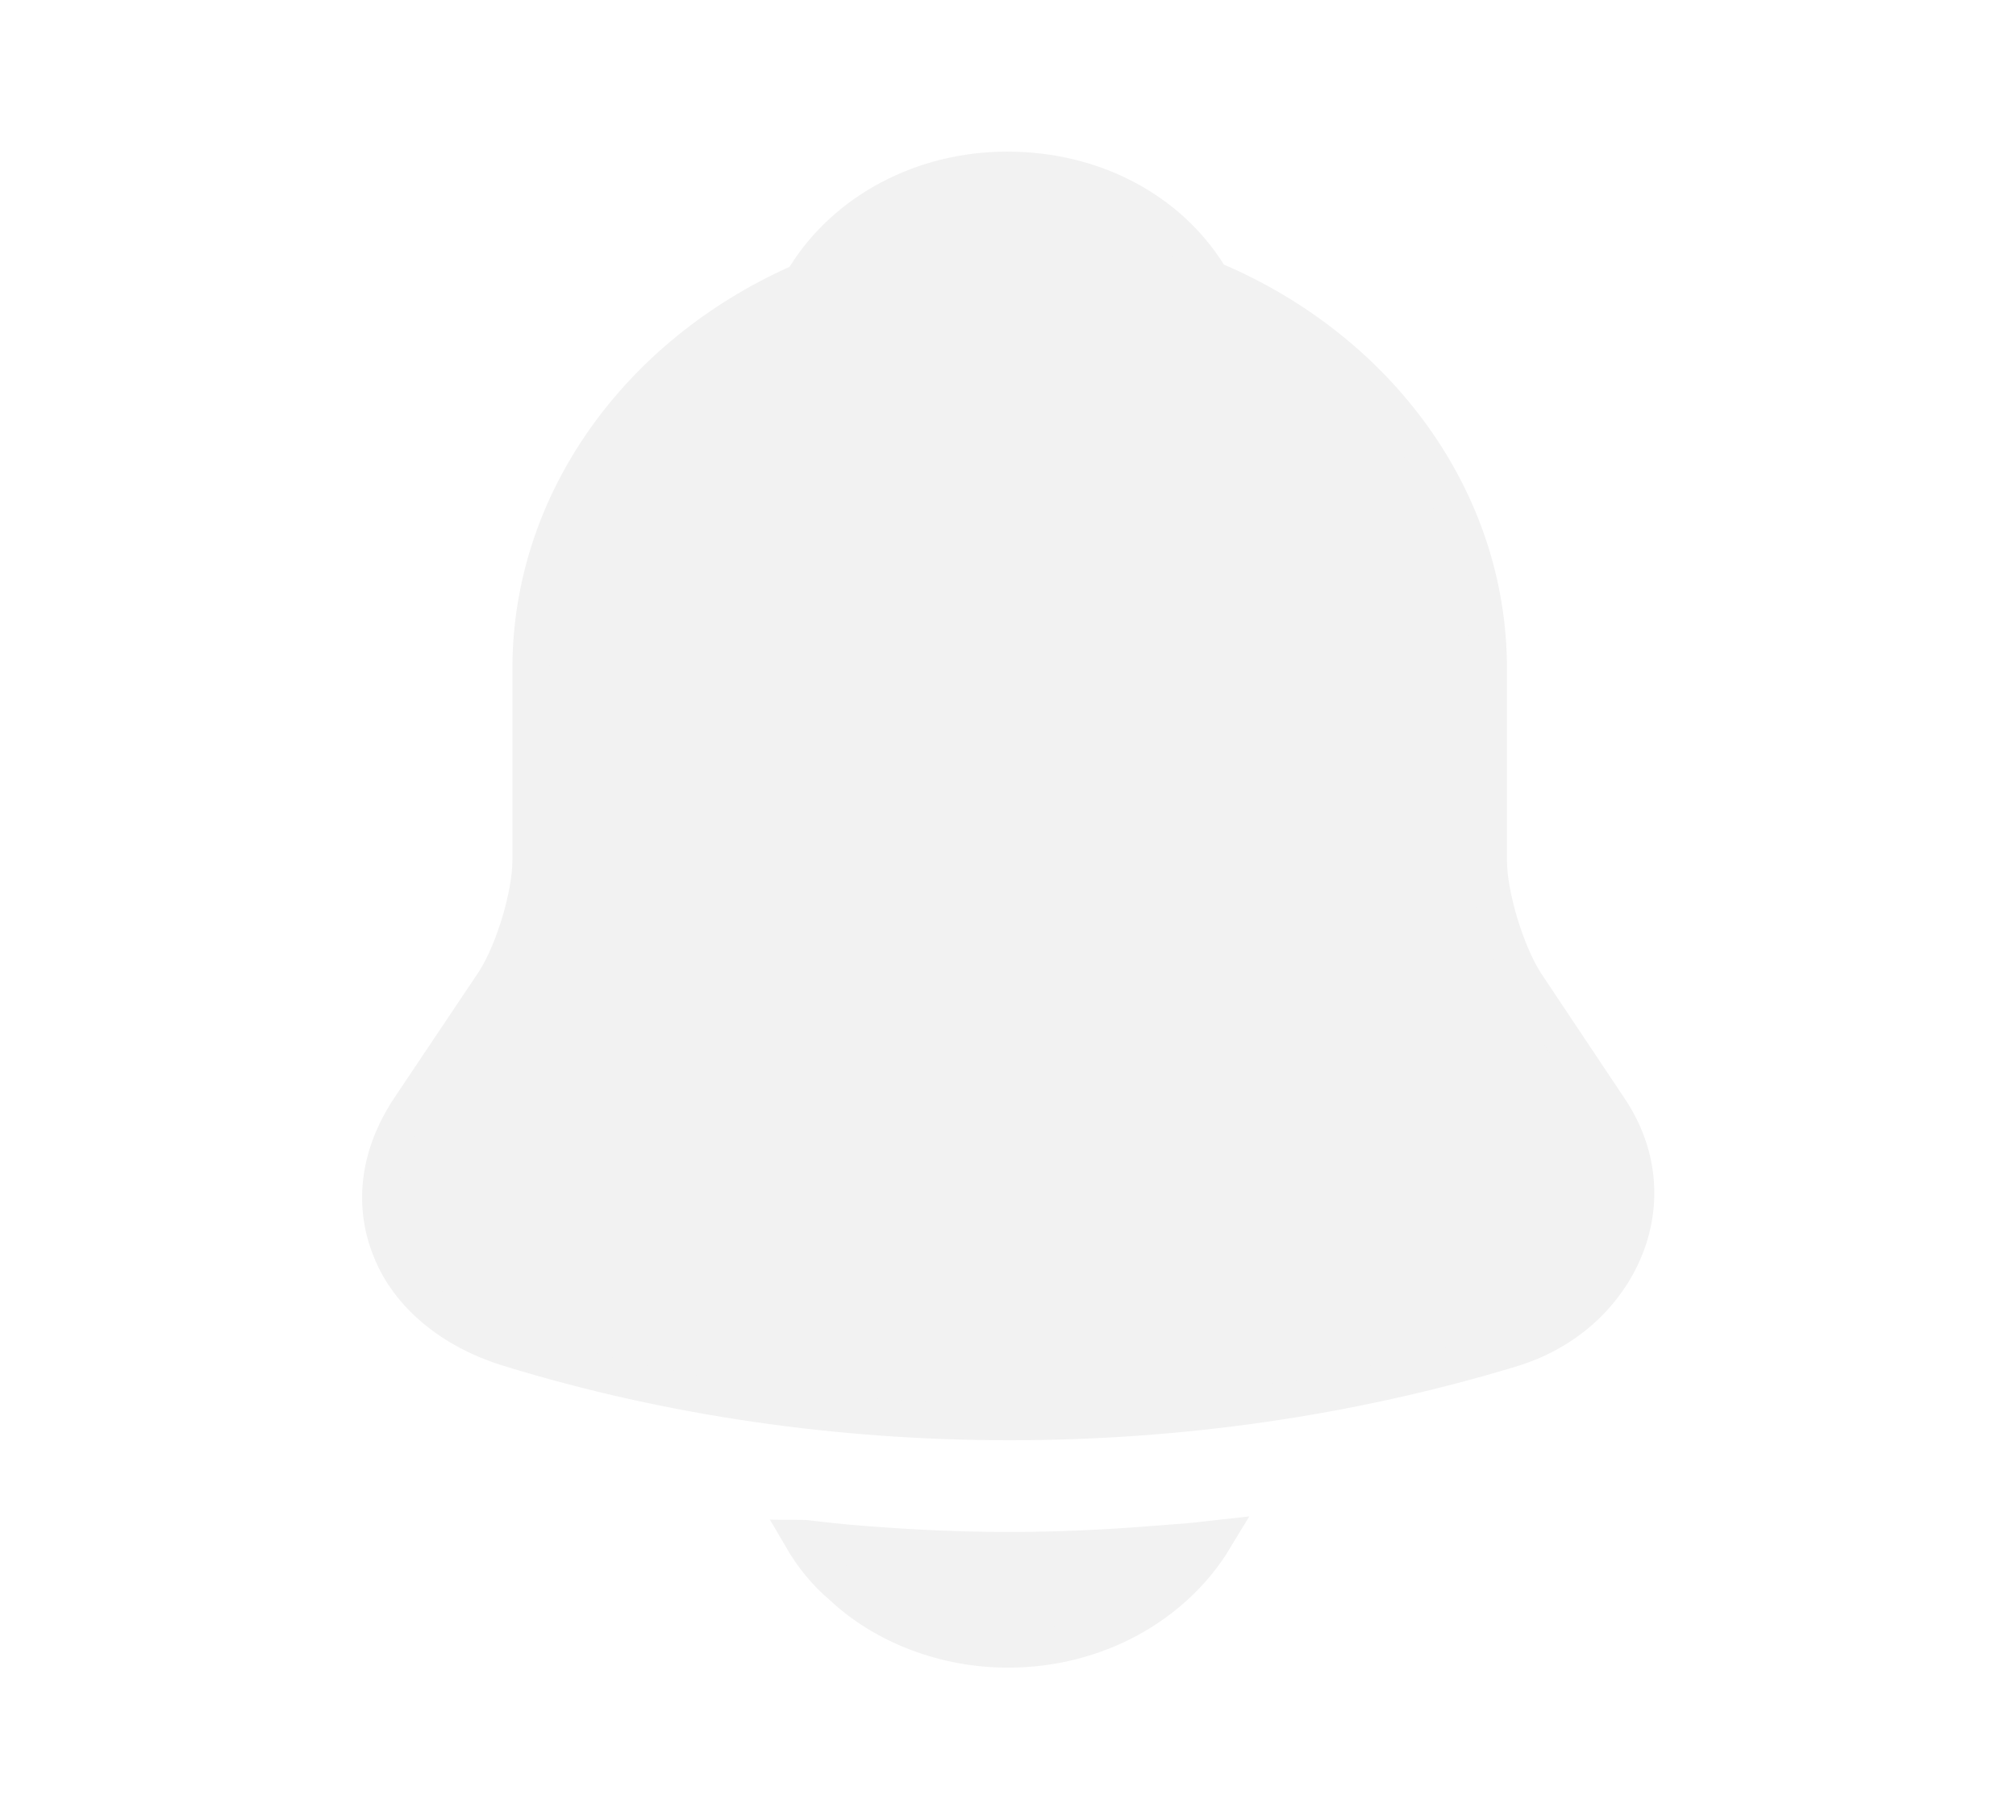
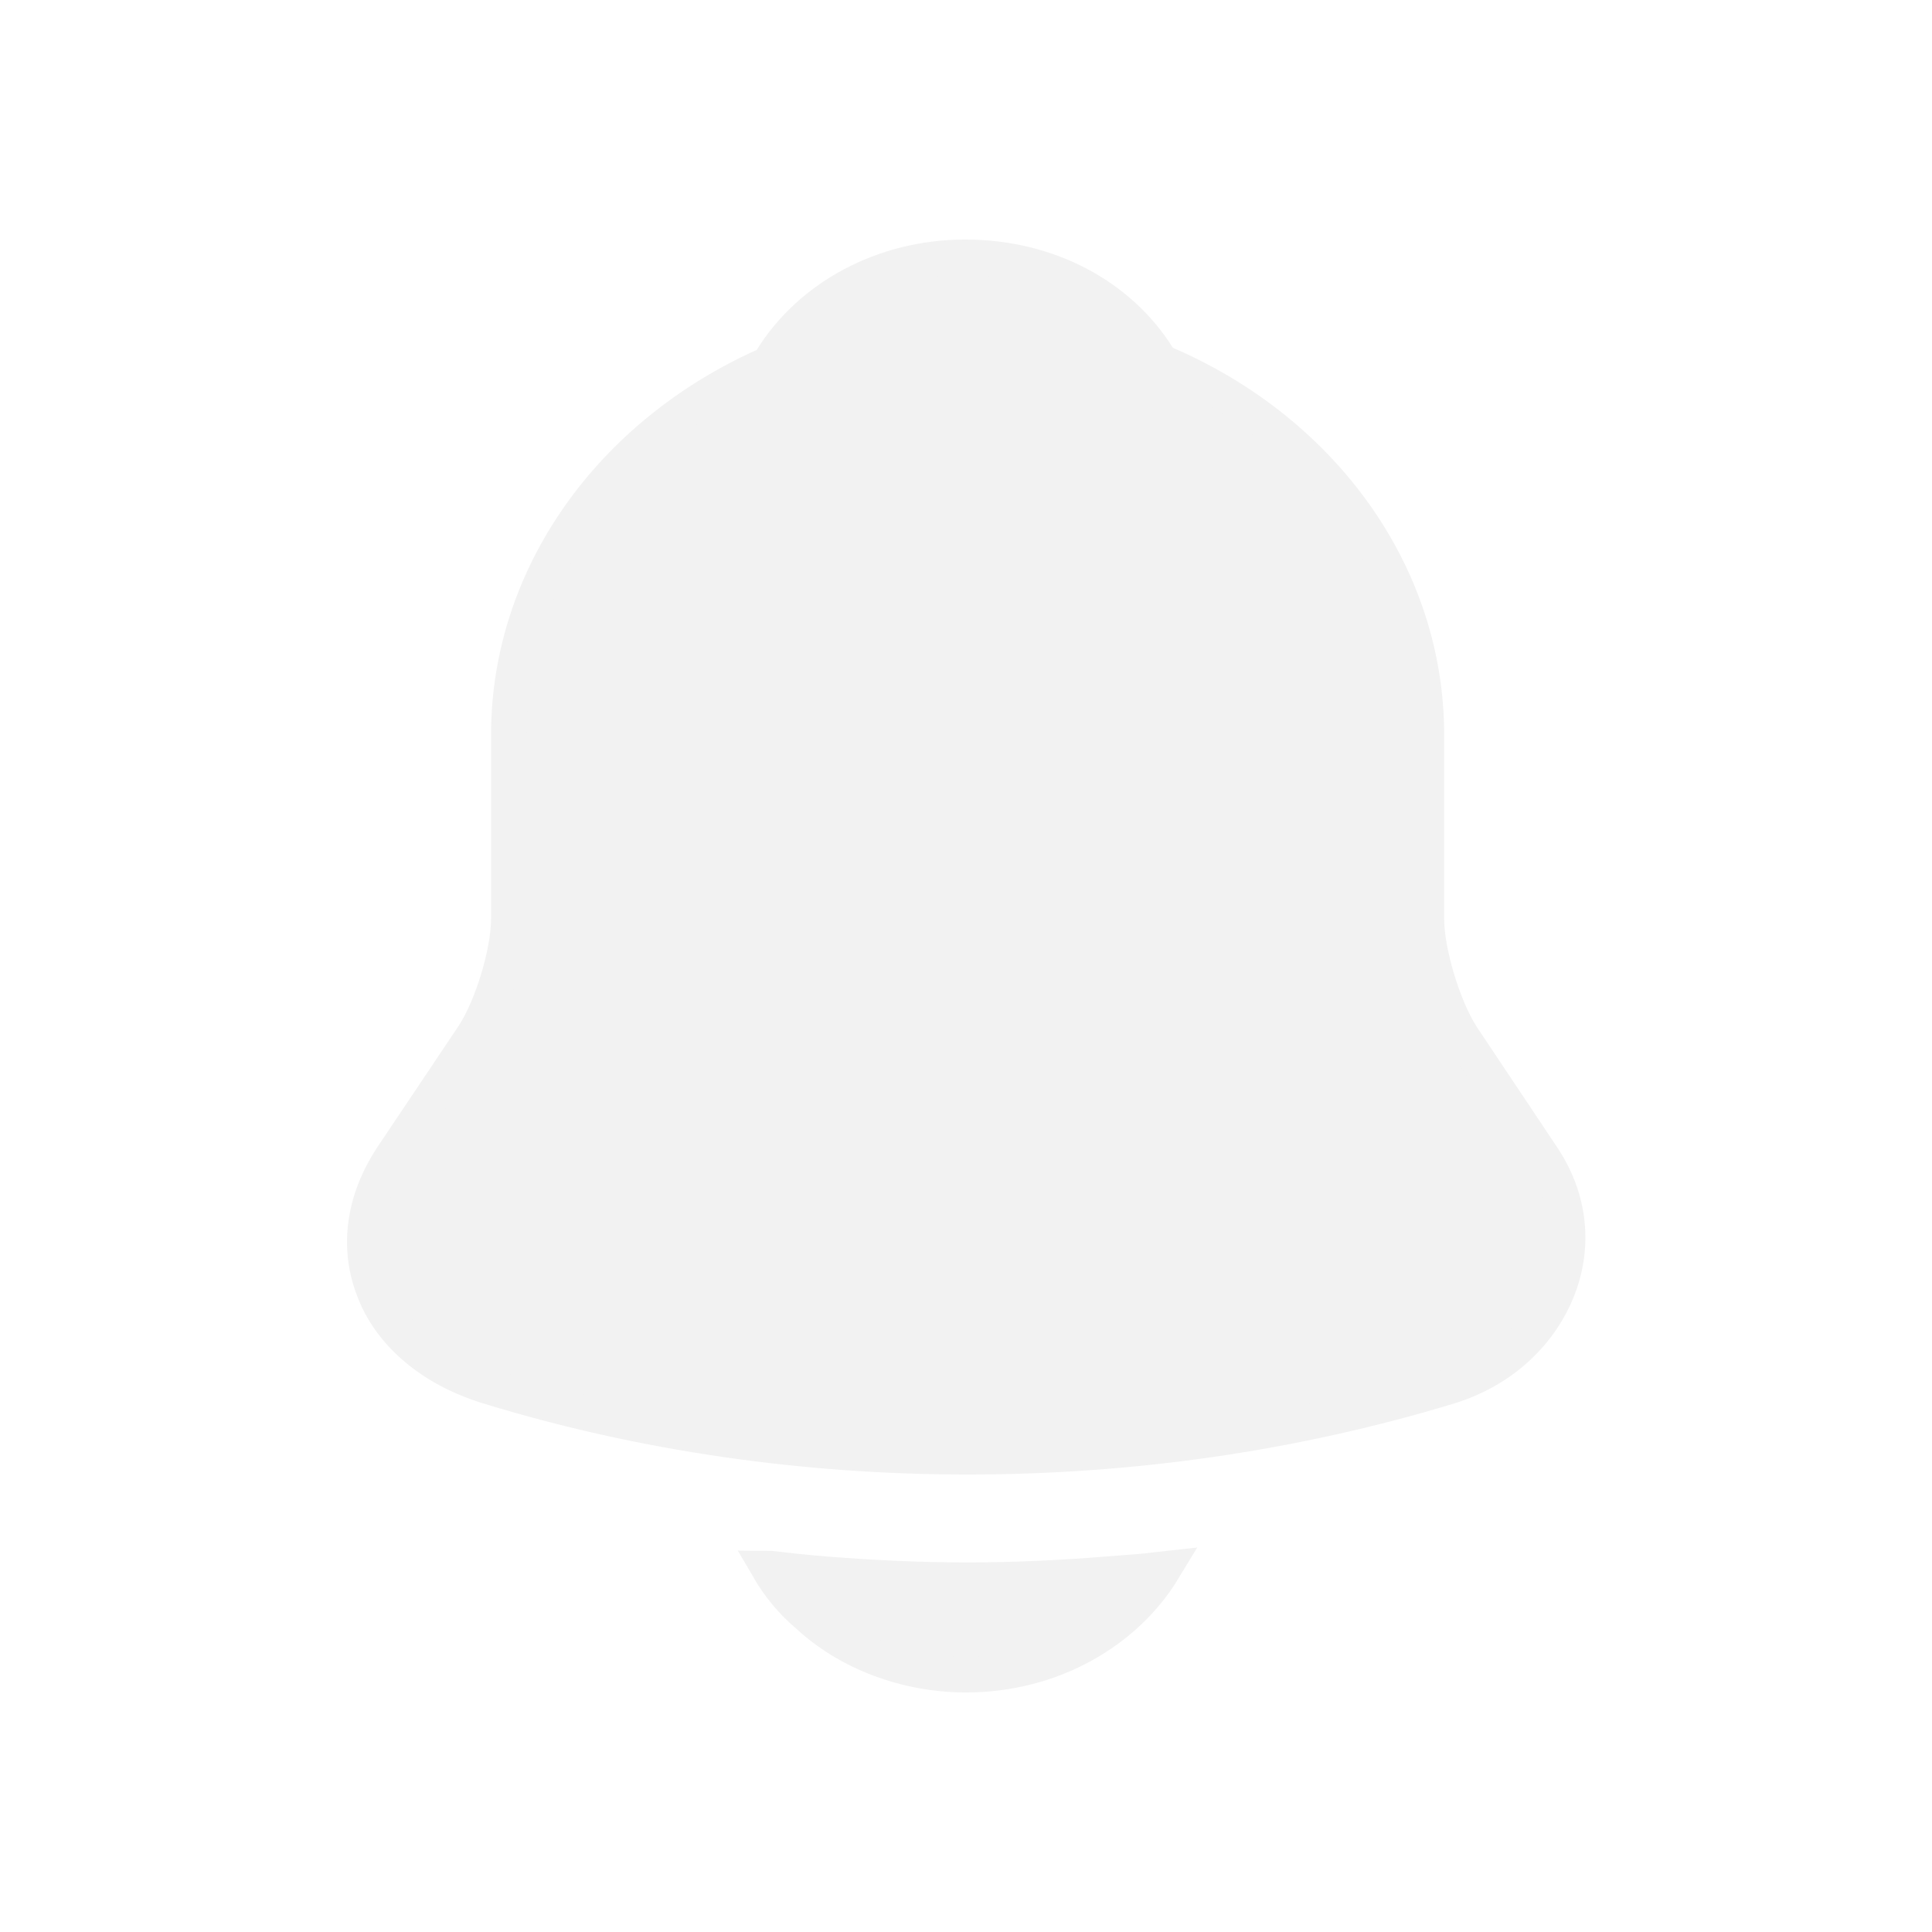
- <svg xmlns="http://www.w3.org/2000/svg" width="82" height="74" viewBox="0 0 82 74" fill="none">
+ <svg xmlns="http://www.w3.org/2000/svg" width="50" height="50" viewBox="0 0 82 74" fill="none">
  <path d="M65.455 45.094L65.457 45.097C66.651 46.866 66.858 48.944 66.07 50.833C65.273 52.74 63.612 54.224 61.424 54.873L61.42 54.875C54.865 56.856 47.968 57.833 41.069 57.833C34.169 57.833 27.273 56.856 20.72 54.845L20.719 54.844C18.354 54.123 16.618 52.651 15.901 50.845L15.901 50.845L15.899 50.839C15.151 49.002 15.401 46.981 16.649 45.093C16.649 45.093 16.649 45.092 16.65 45.091L20.098 39.946L20.098 39.946L20.105 39.935C20.516 39.299 20.883 38.409 21.146 37.536C21.408 36.665 21.592 35.731 21.592 34.996V27.195C21.592 20.383 25.987 14.427 32.424 11.537L32.633 11.444L32.754 11.248C34.384 8.619 37.48 6.917 40.966 6.917C44.492 6.917 47.519 8.562 49.145 11.159L49.27 11.357L49.484 11.45C56.052 14.279 60.545 20.294 60.545 27.195V34.996C60.545 35.731 60.729 36.665 60.991 37.539C61.254 38.416 61.619 39.31 62.027 39.958L62.032 39.967L62.038 39.975L65.455 45.094Z" fill="#F2F2F2" stroke="#F2F2F2" stroke-width="1.5" />
  <path d="M34.241 64.517C33.59 63.966 33.043 63.29 32.62 62.563C32.625 62.563 32.63 62.564 32.636 62.565L32.636 62.565L32.644 62.566C33.43 62.658 34.263 62.752 35.099 62.815C37.063 62.971 39.064 63.064 41.068 63.064C43.039 63.064 45.007 62.971 46.937 62.815L46.937 62.815L46.941 62.815C47.151 62.797 47.372 62.781 47.597 62.764C48.089 62.729 48.605 62.692 49.087 62.627C49.187 62.616 49.286 62.604 49.386 62.593C47.781 65.246 44.644 67.083 41 67.083C38.473 67.083 35.997 66.157 34.269 64.541L34.255 64.529L34.241 64.517Z" fill="#F2F2F2" stroke="#F2F2F2" stroke-width="1.5" />
</svg>
